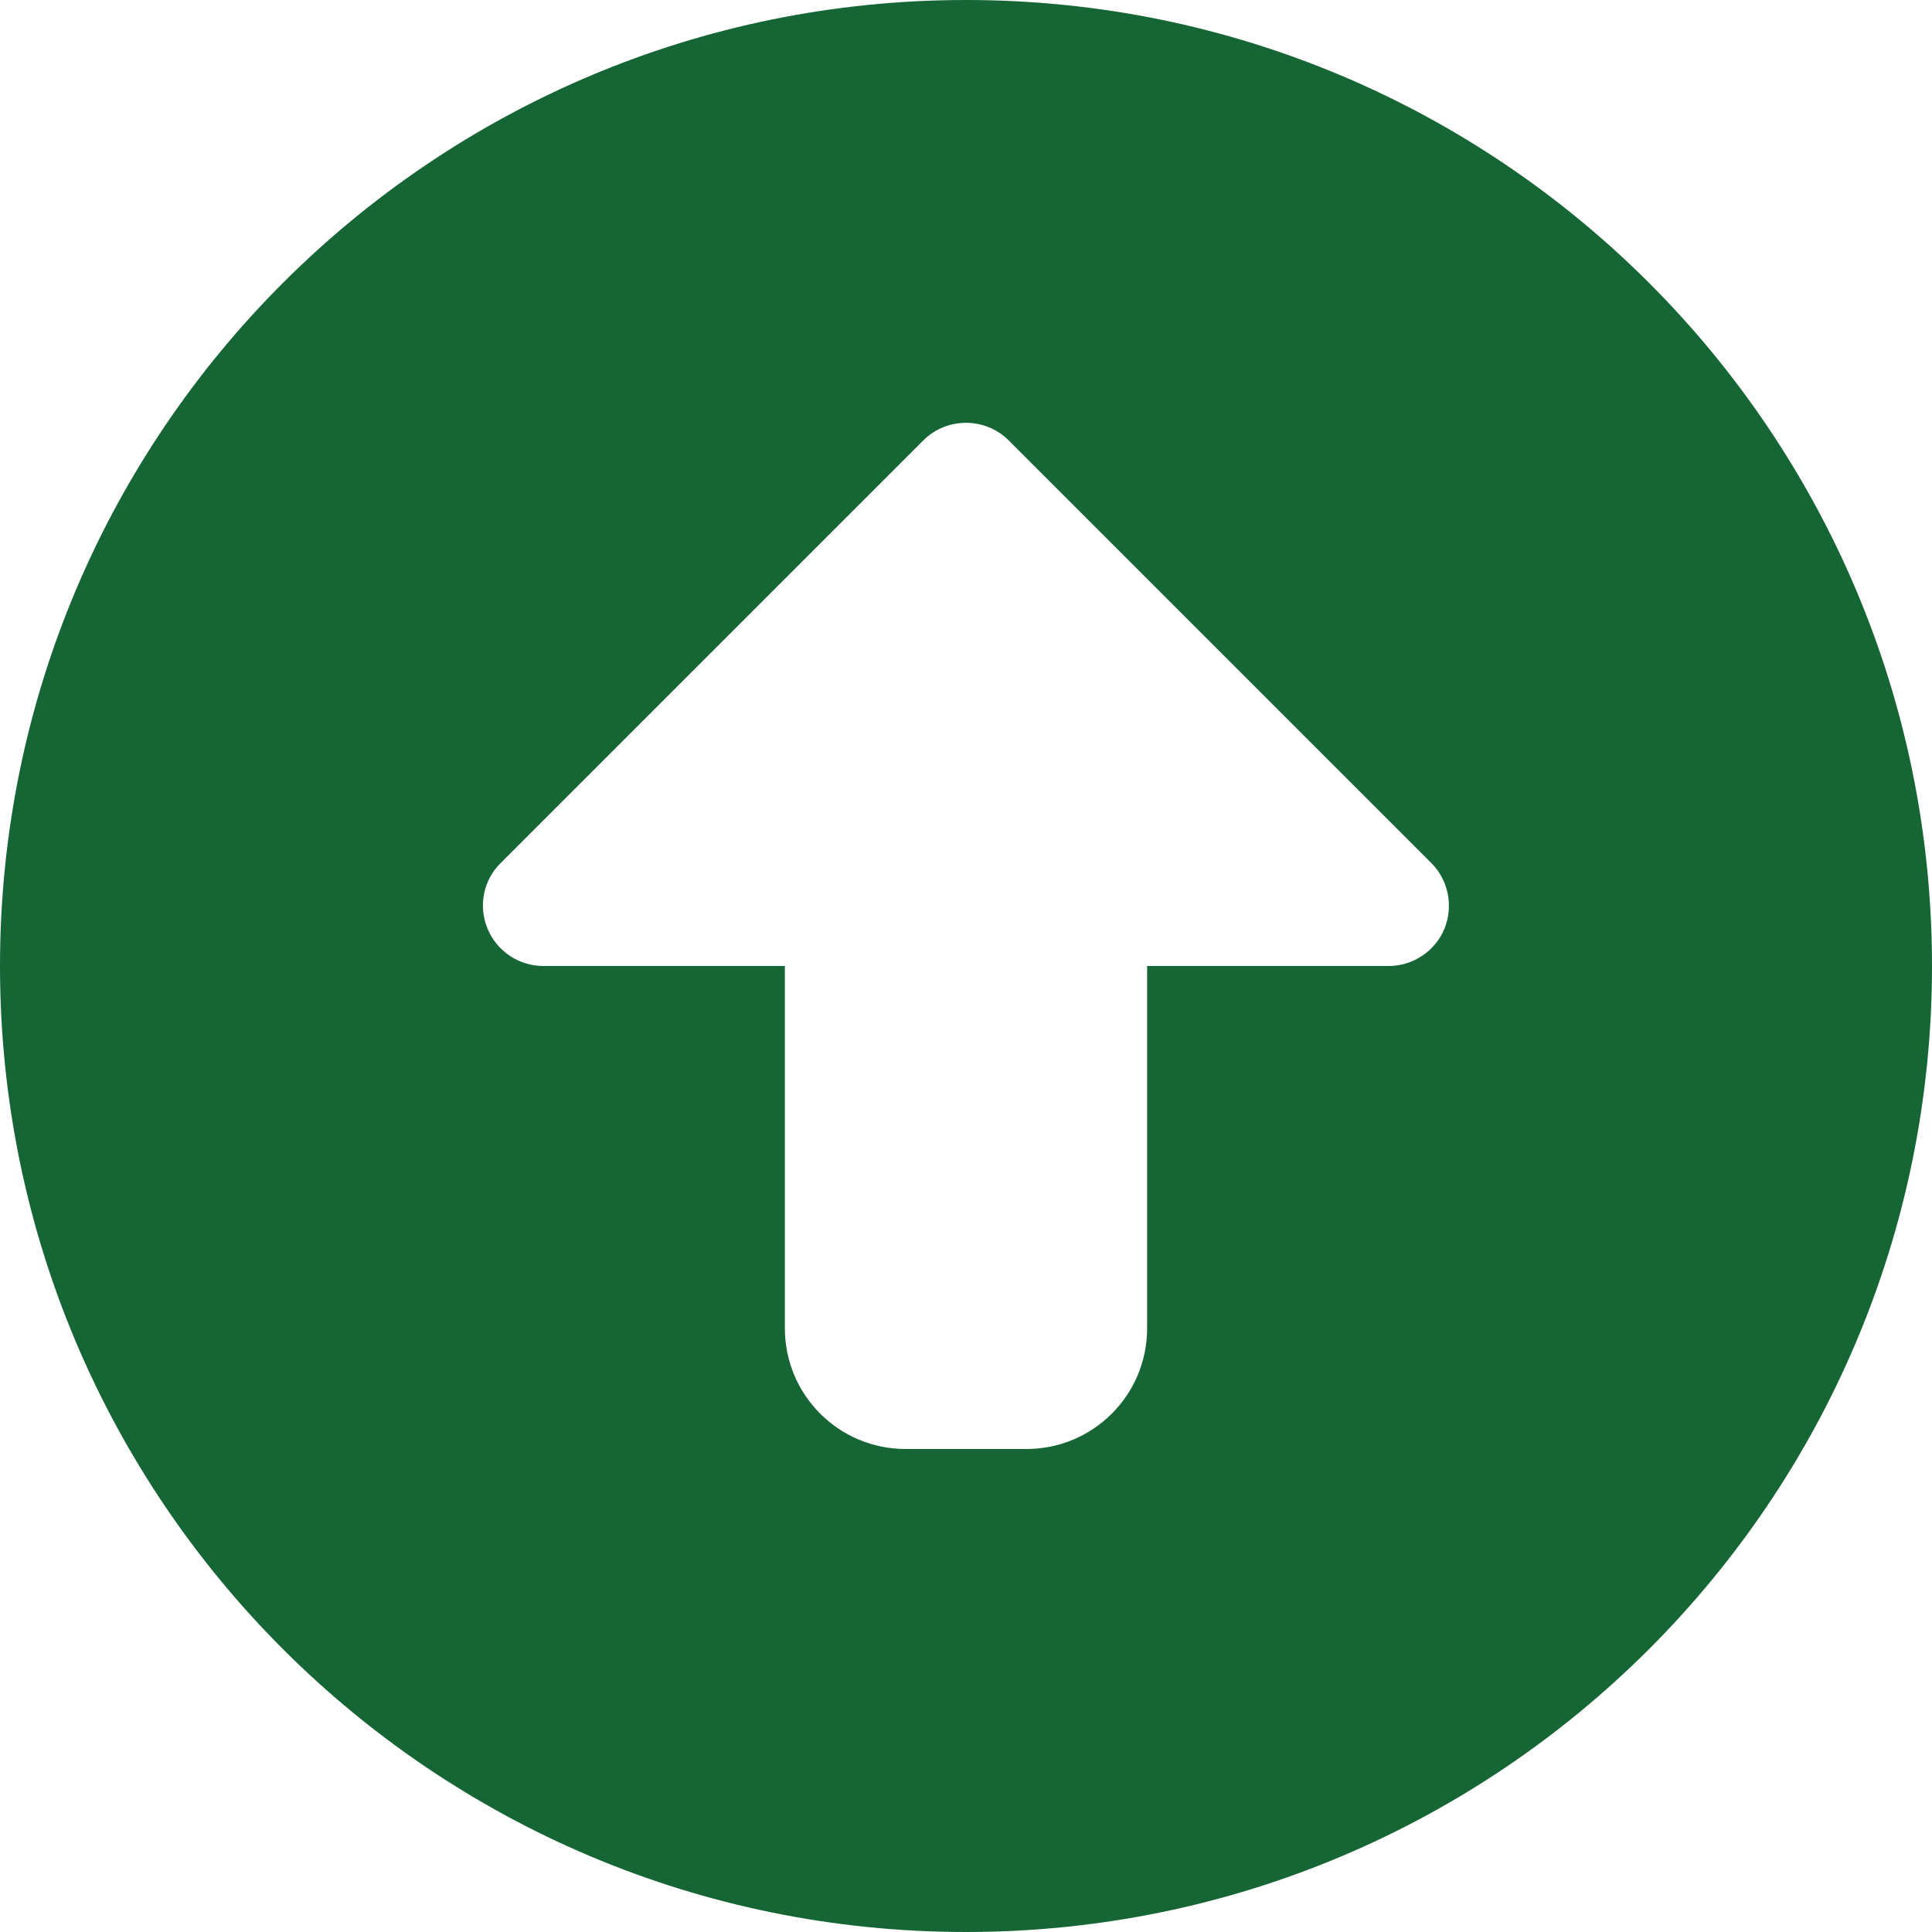
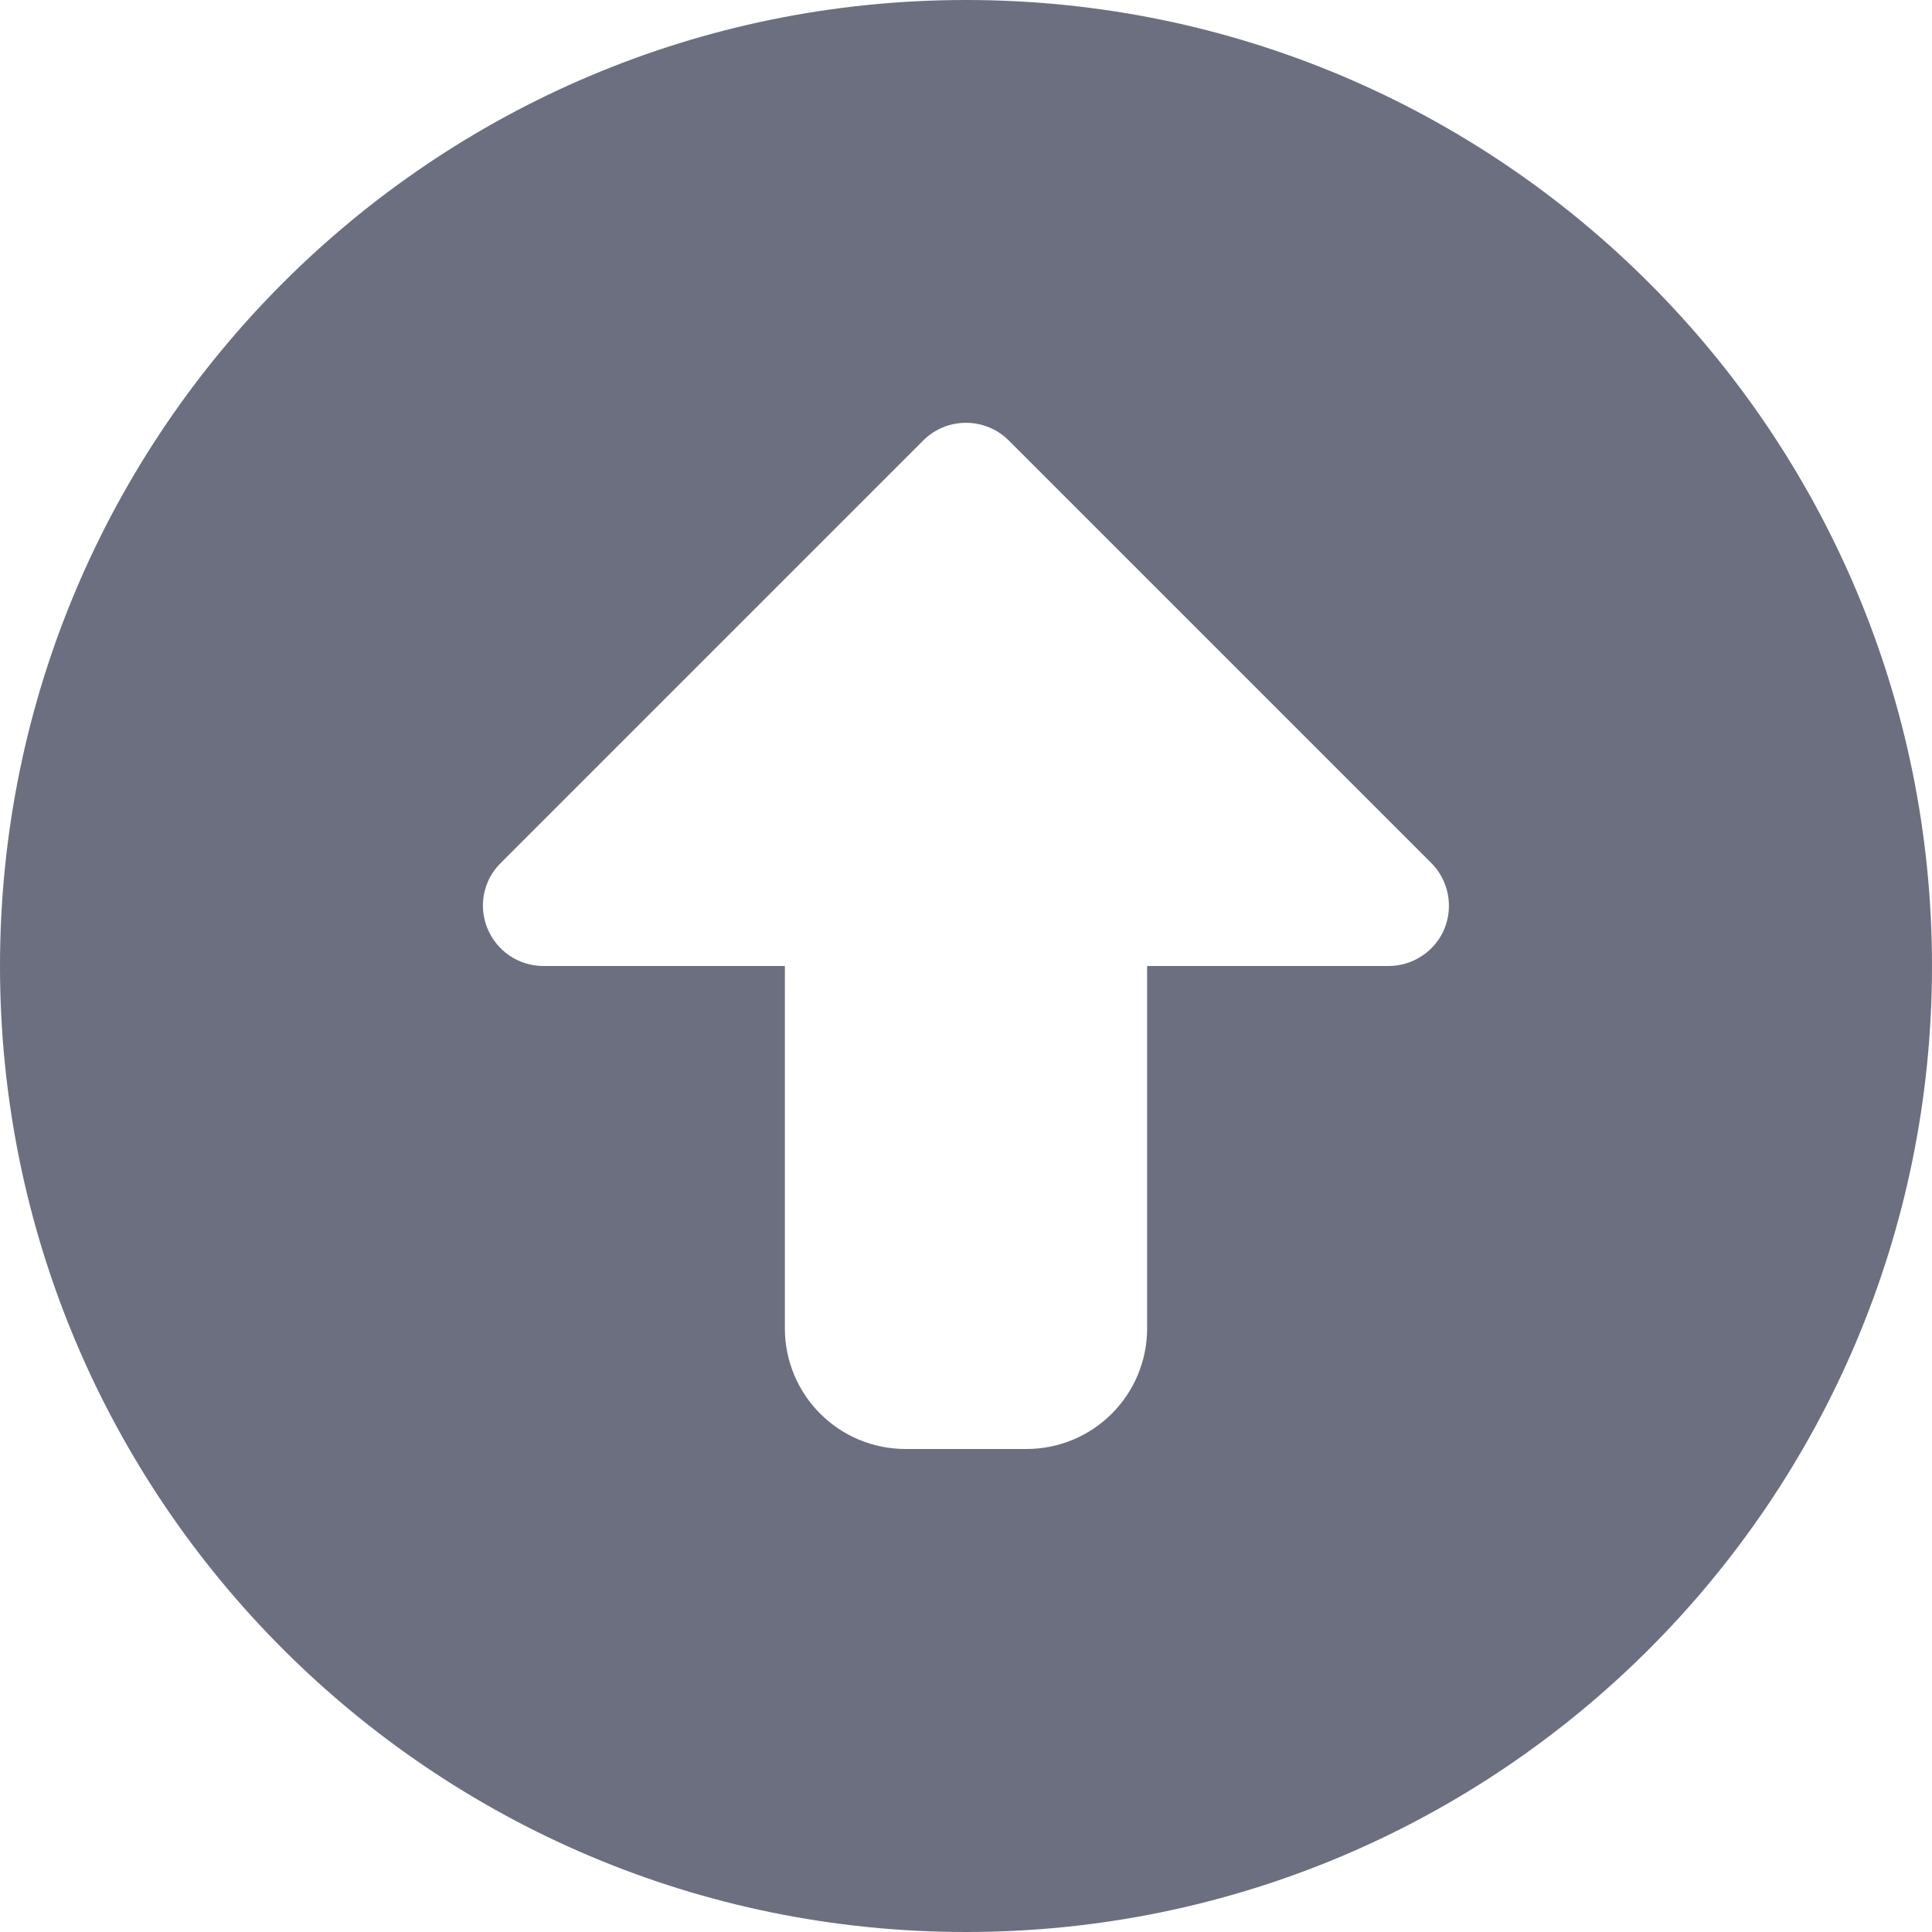
- <svg xmlns="http://www.w3.org/2000/svg" fill="rgb(22, 101, 52)" viewBox="0 0 512 512">
+ <svg xmlns="http://www.w3.org/2000/svg" fill="#6C6F7F" viewBox="0 0 512 512">
  <path d="M256 512c141.4 0 256-114.6 256-256S397.4 0 256 0S0 114.6 0 256S114.6 512 256 512zm11.3-395.3l112 112c4.6 4.6 5.9 11.5 3.5 17.4s-8.3 9.9-14.8 9.9H304v96c0 17.7-14.3 32-32 32H240c-17.7 0-32-14.3-32-32V256H144c-6.5 0-12.3-3.9-14.8-9.9s-1.1-12.9 3.5-17.4l112-112c6.2-6.2 16.4-6.2 22.6 0z" />
</svg>
